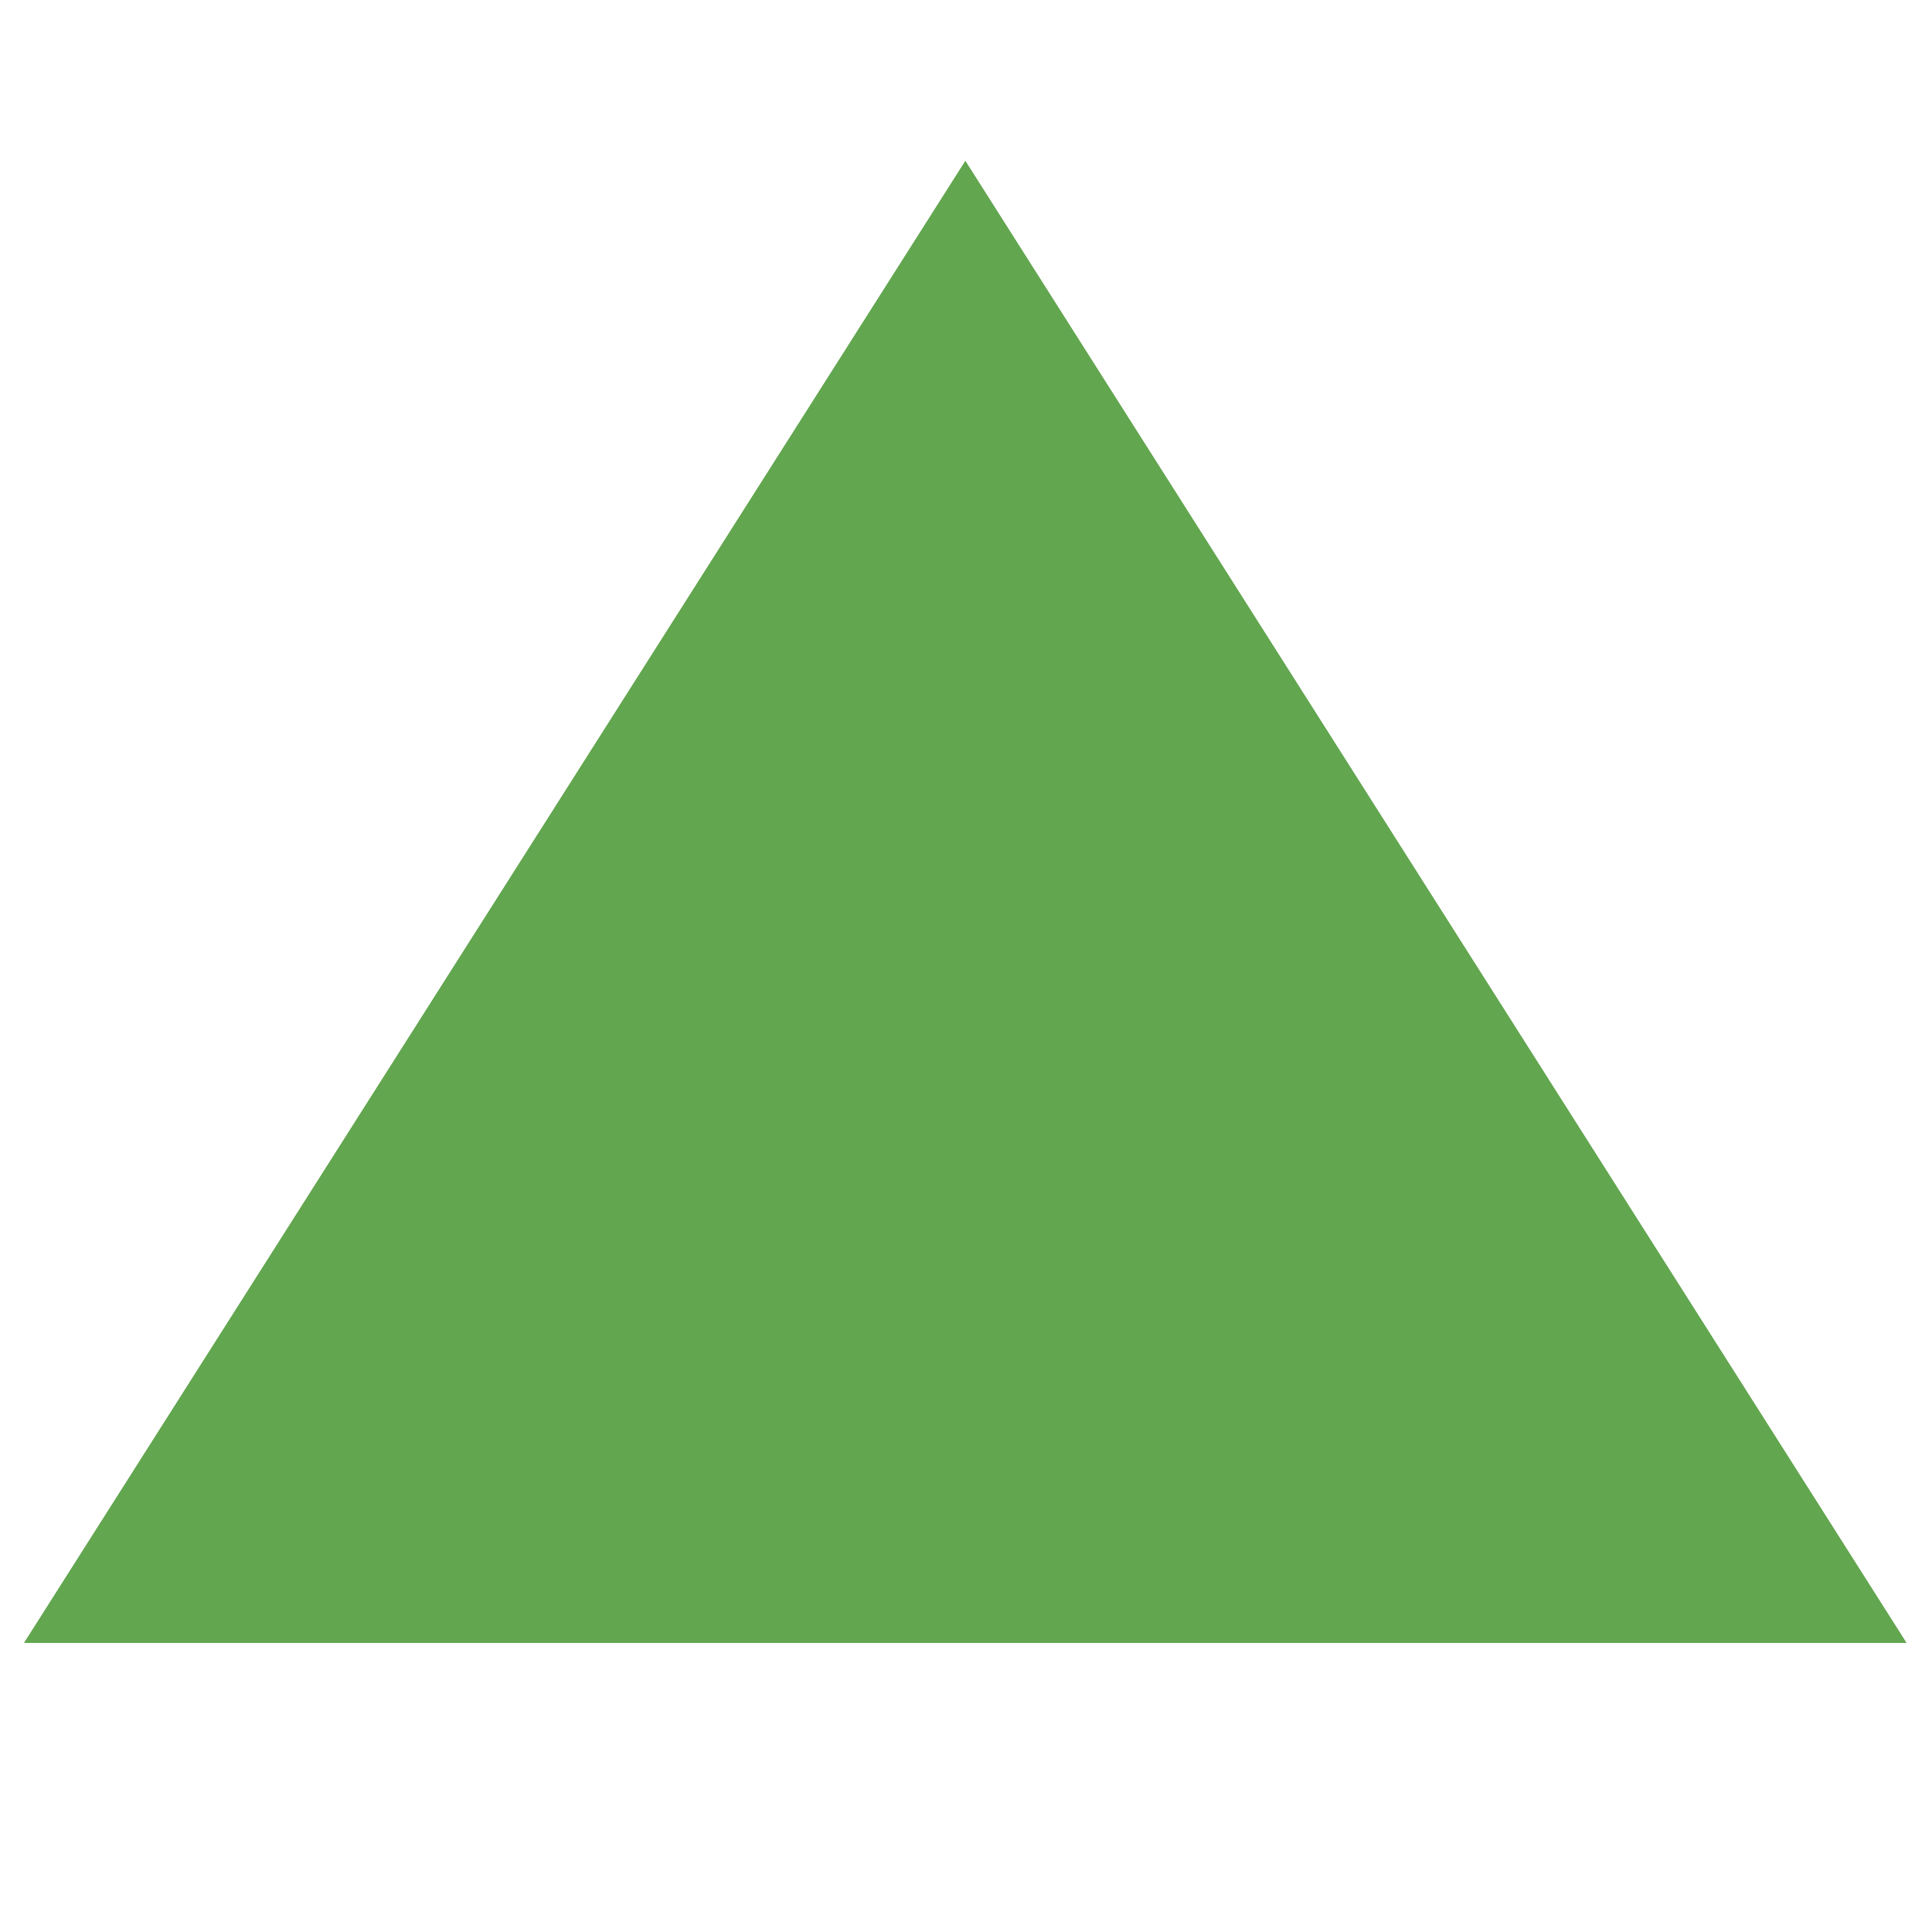
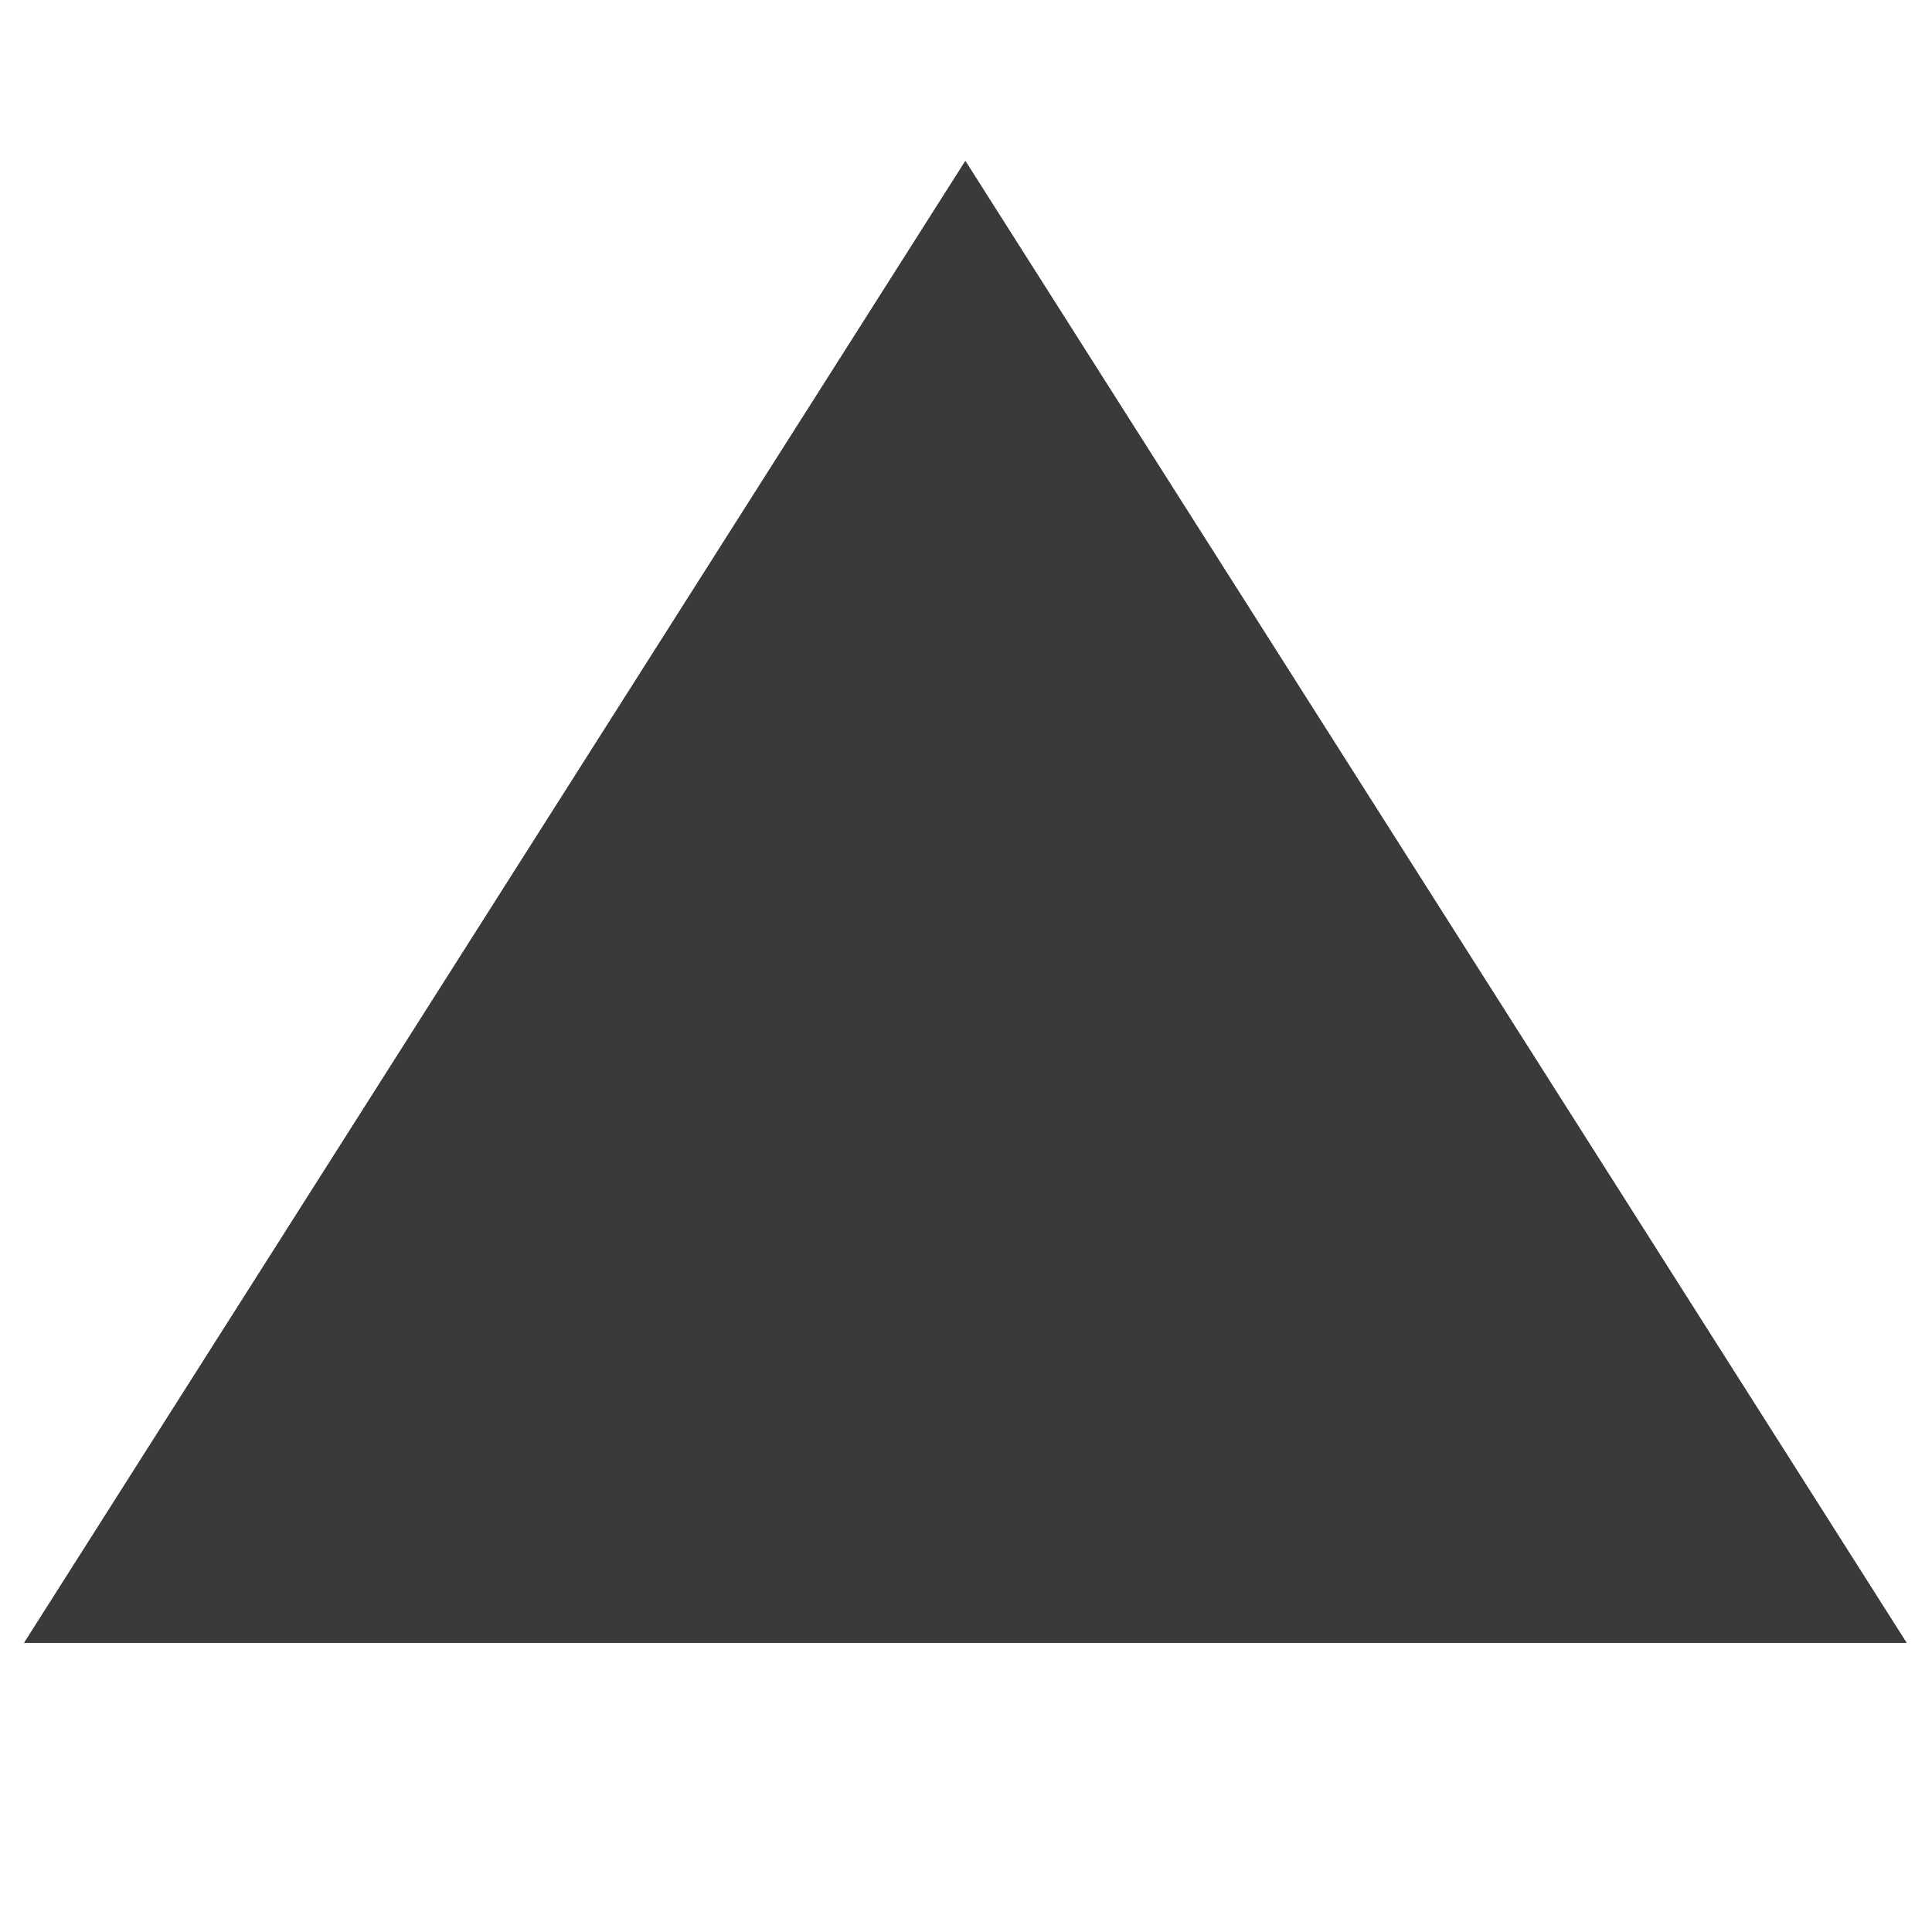
<svg xmlns="http://www.w3.org/2000/svg" width="12" height="12" viewBox="0 0 12 12" fill="none">
-   <path d="M5.996 1L11.841 10.204H0.15L5.996 1Z" fill="#63A650" />
-   <path fill-rule="evenodd" clip-rule="evenodd" d="M5.996 1L0.15 10.204H11.841L5.996 1ZM5.996 2.399L1.515 9.455H10.477L5.996 2.399Z" fill="#63A650" />
+   <path d="M5.996 1L11.842 10.204H0.15L5.996 1Z" fill="#3A3A3A" />
+   <path fill-rule="evenodd" clip-rule="evenodd" d="M5.996 1L0.15 10.204H11.842L5.996 1ZM5.996 2.399L1.515 9.455H10.477L5.996 2.399Z" fill="#3A3A3A" />
</svg>
